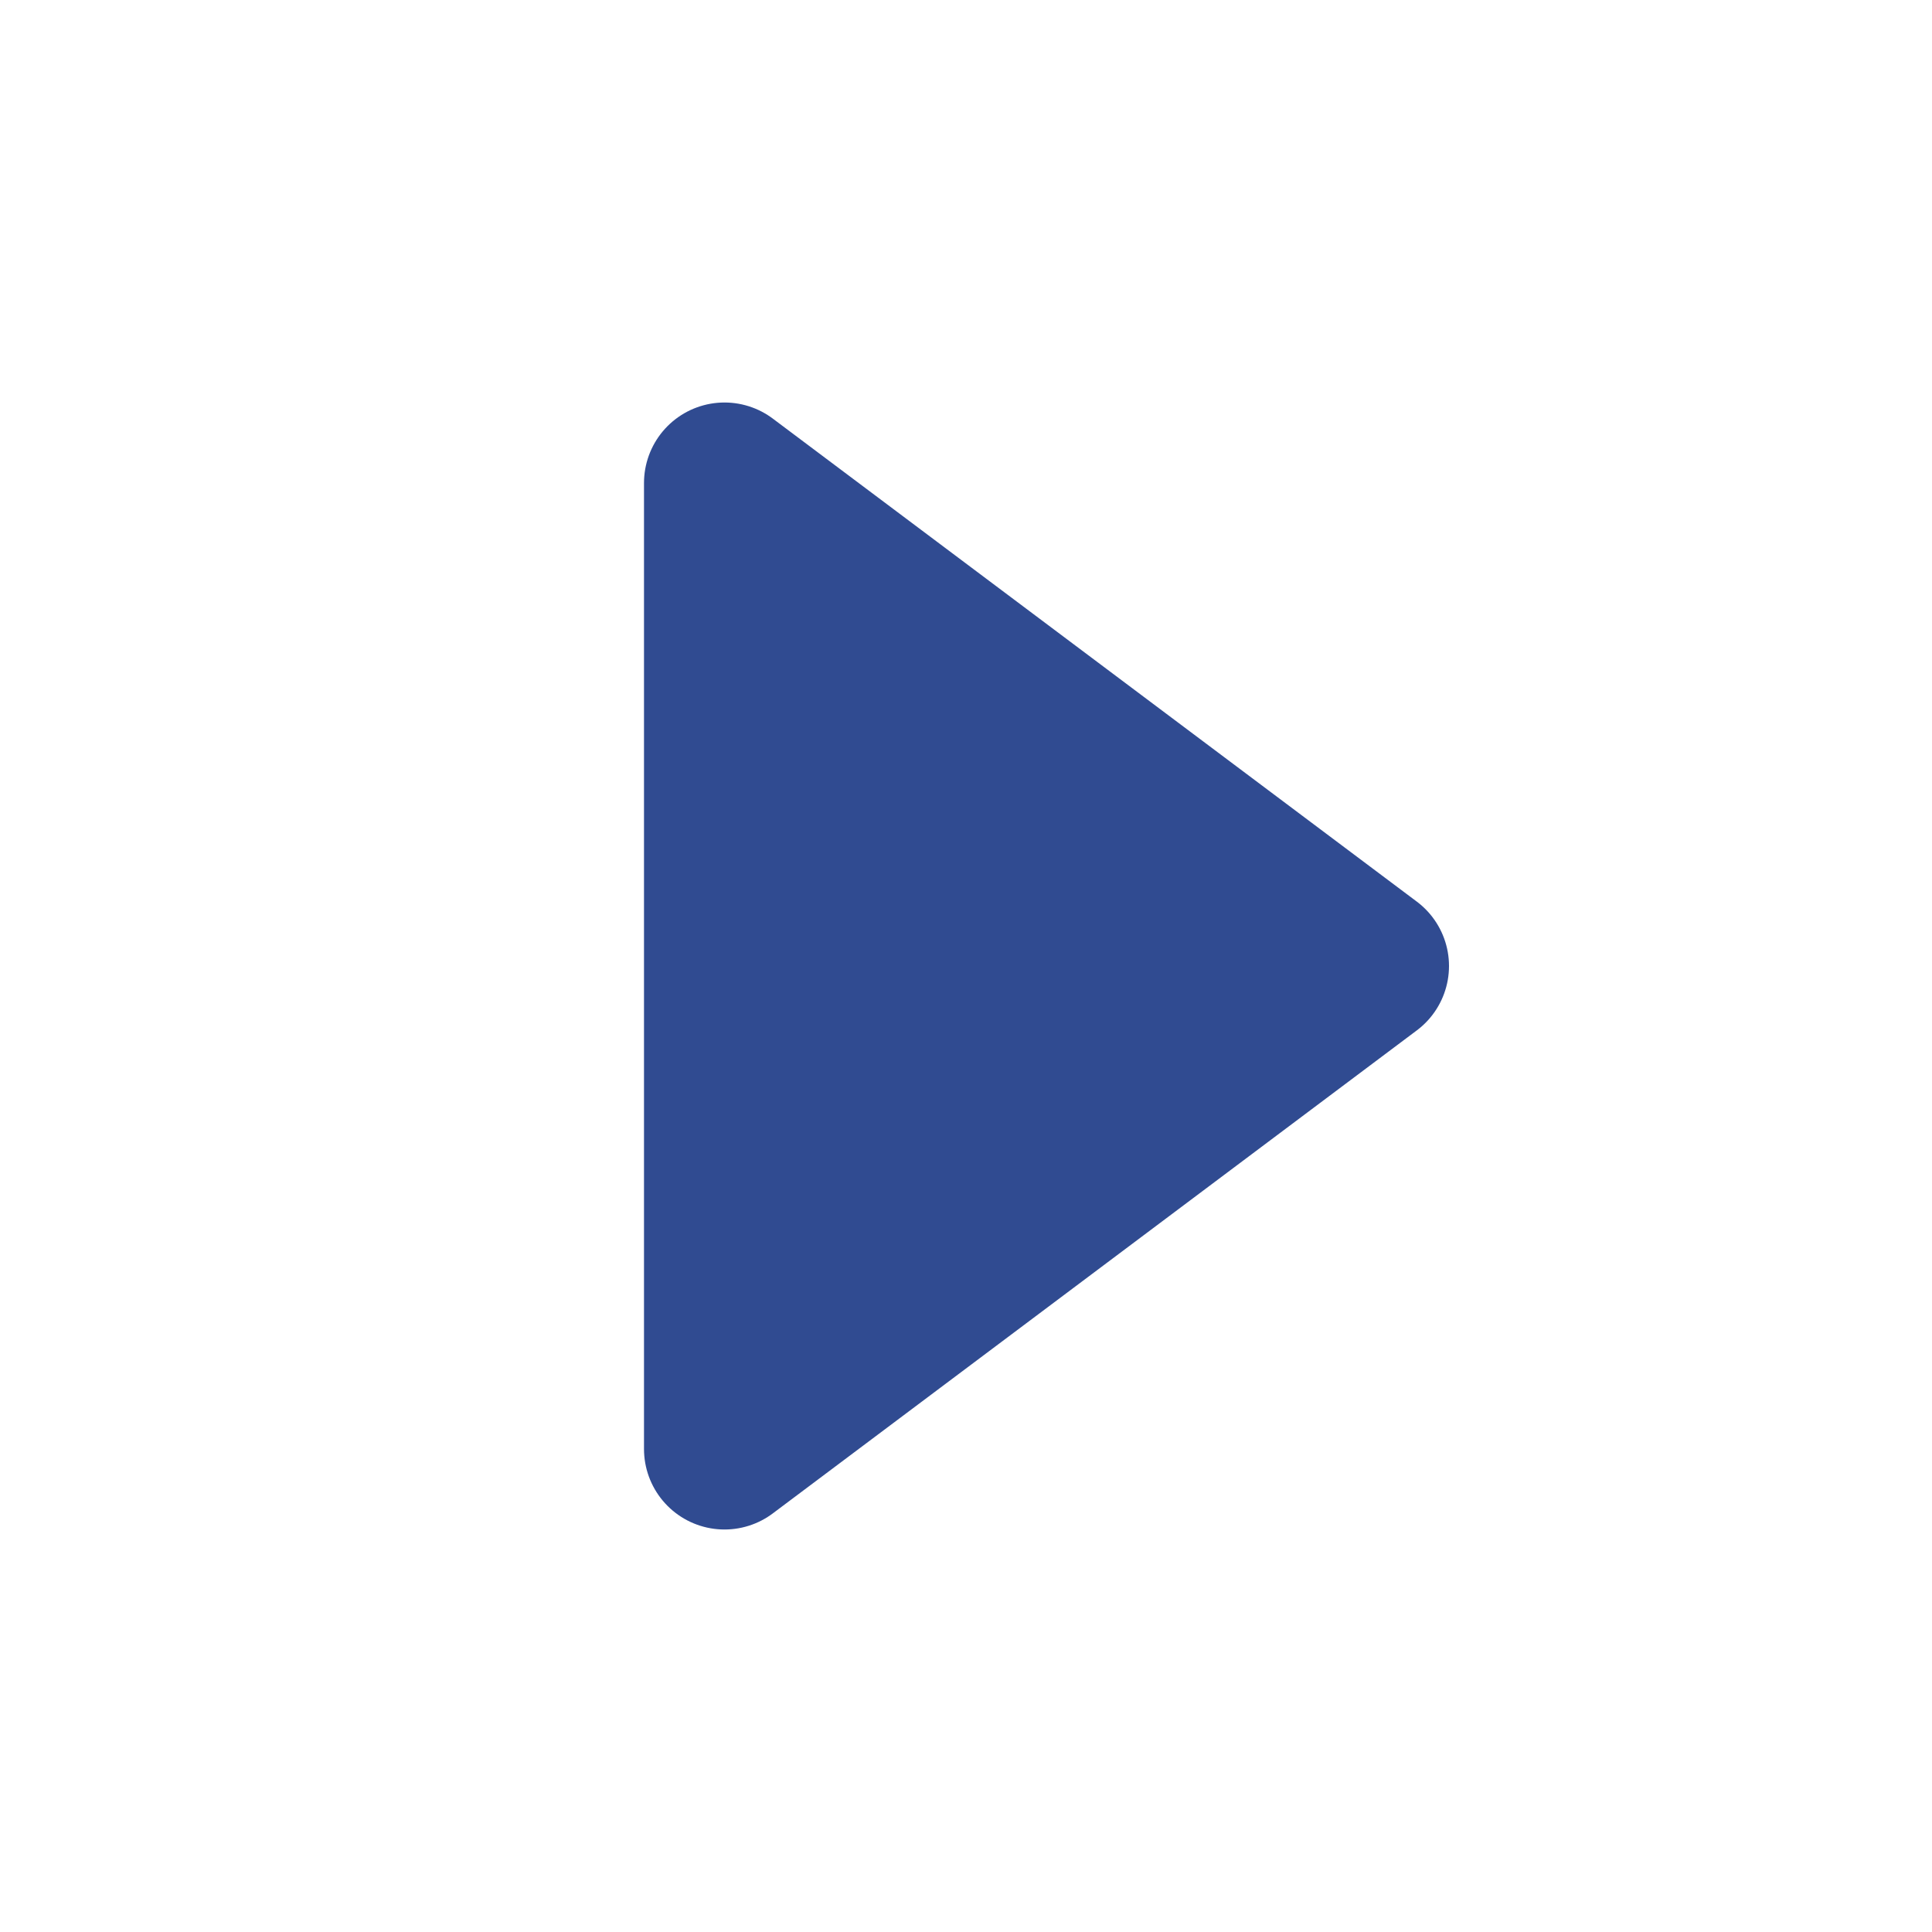
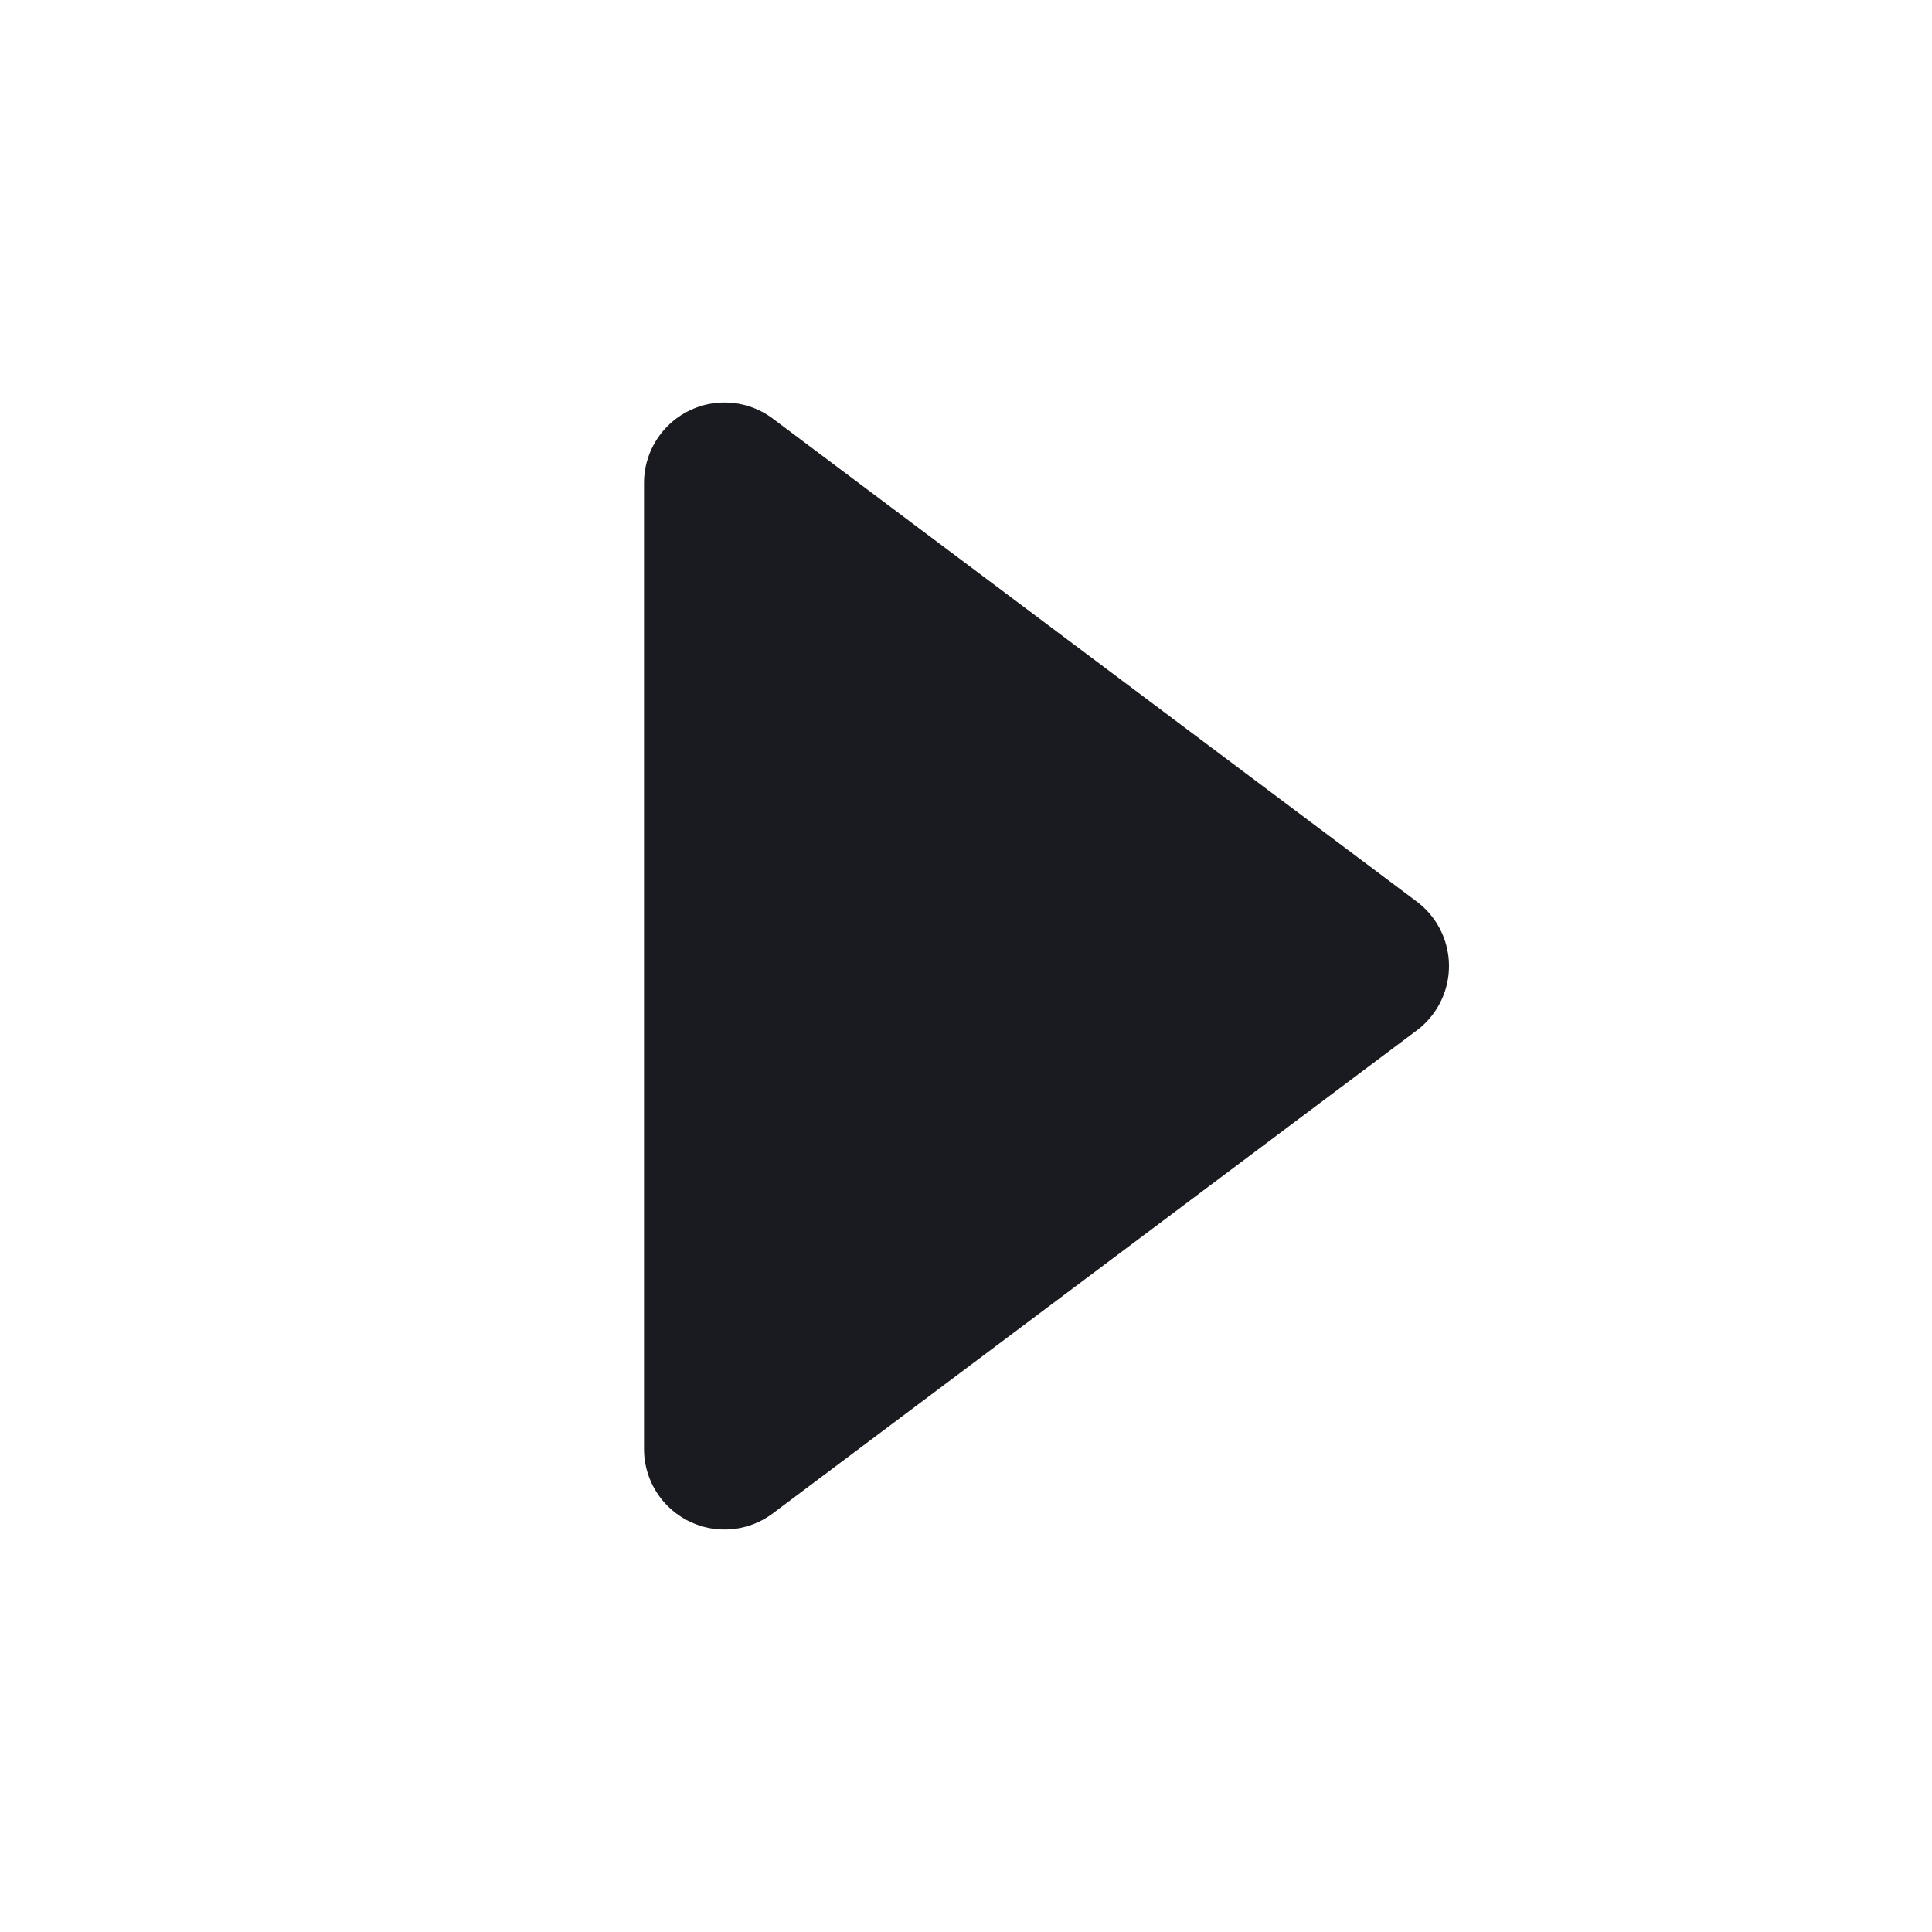
<svg xmlns="http://www.w3.org/2000/svg" viewBox="0 0 24 24" width="24" height="24">
-   <g stroke="#304B91" stroke-width="2" fill="none" stroke-linecap="round" stroke-linejoin="round">
-     <path d="M9 6L17 12L9 18Z" fill="#304B91" />
+   <g stroke="#1A1B21" stroke-width="2" fill="none" stroke-linecap="round" stroke-linejoin="round">
+     <path d="M9 6L17 12L9 18Z" fill="#1A1B21" />
  </g>
</svg>
